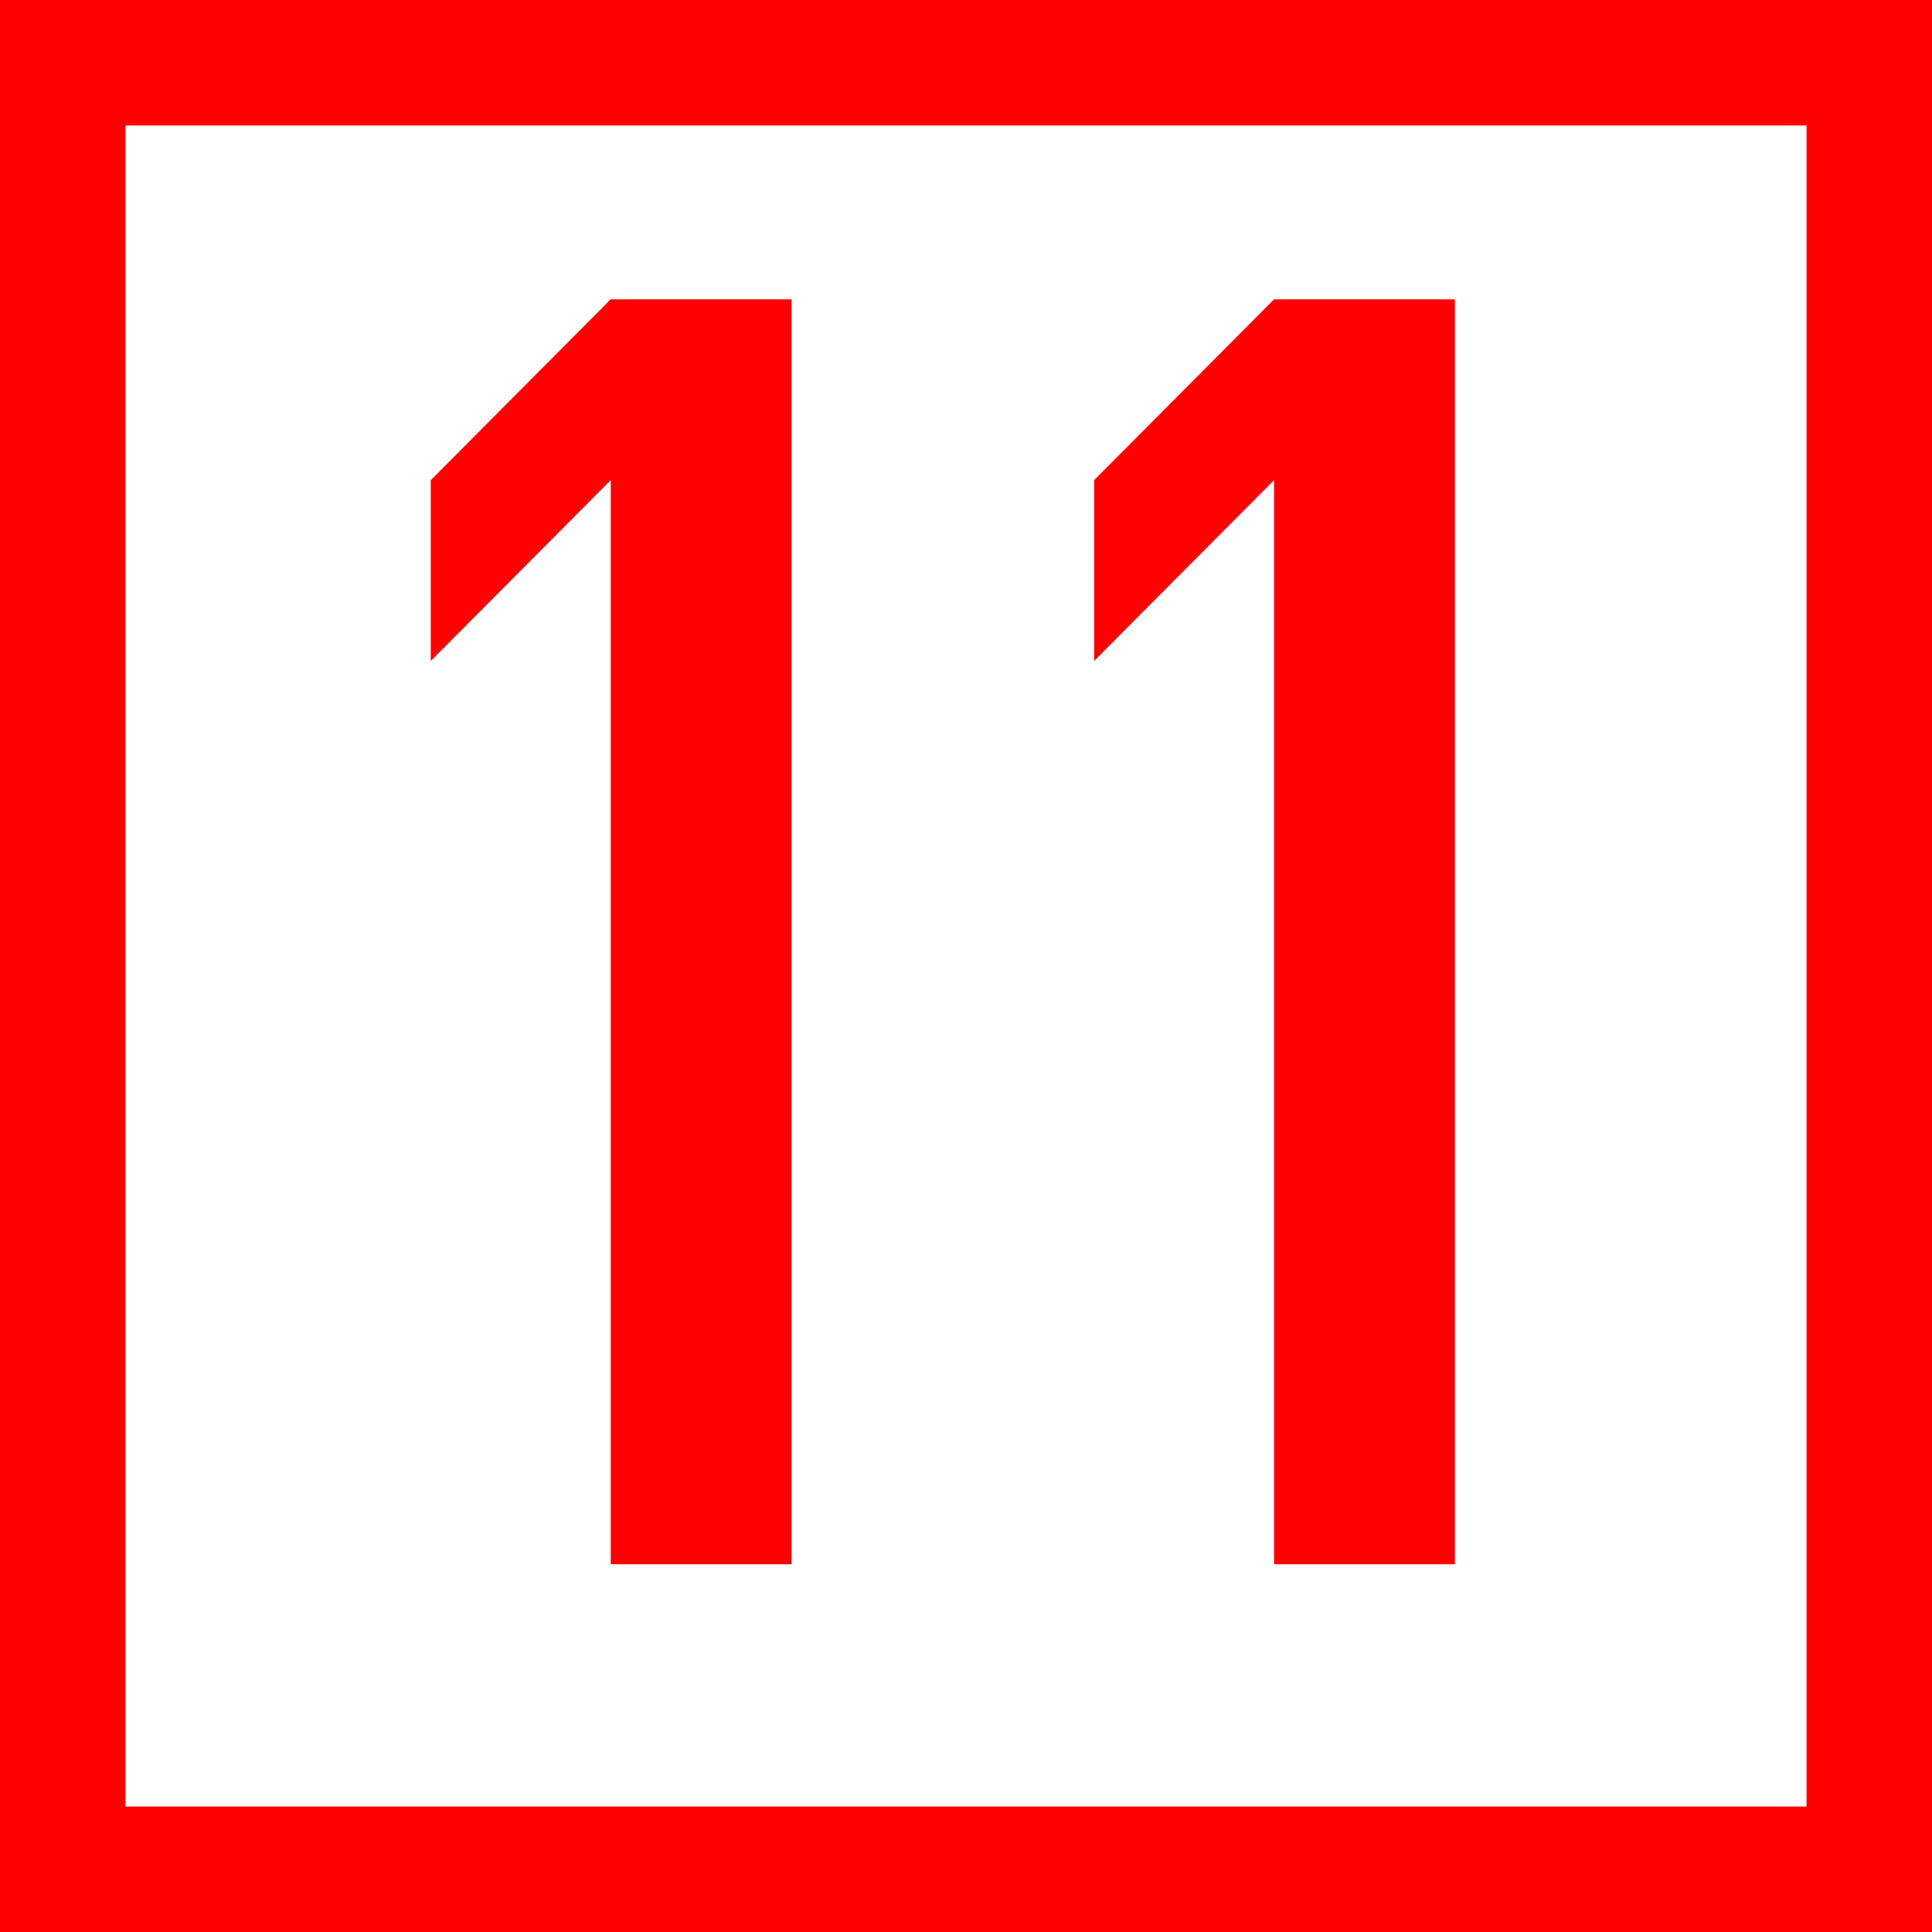
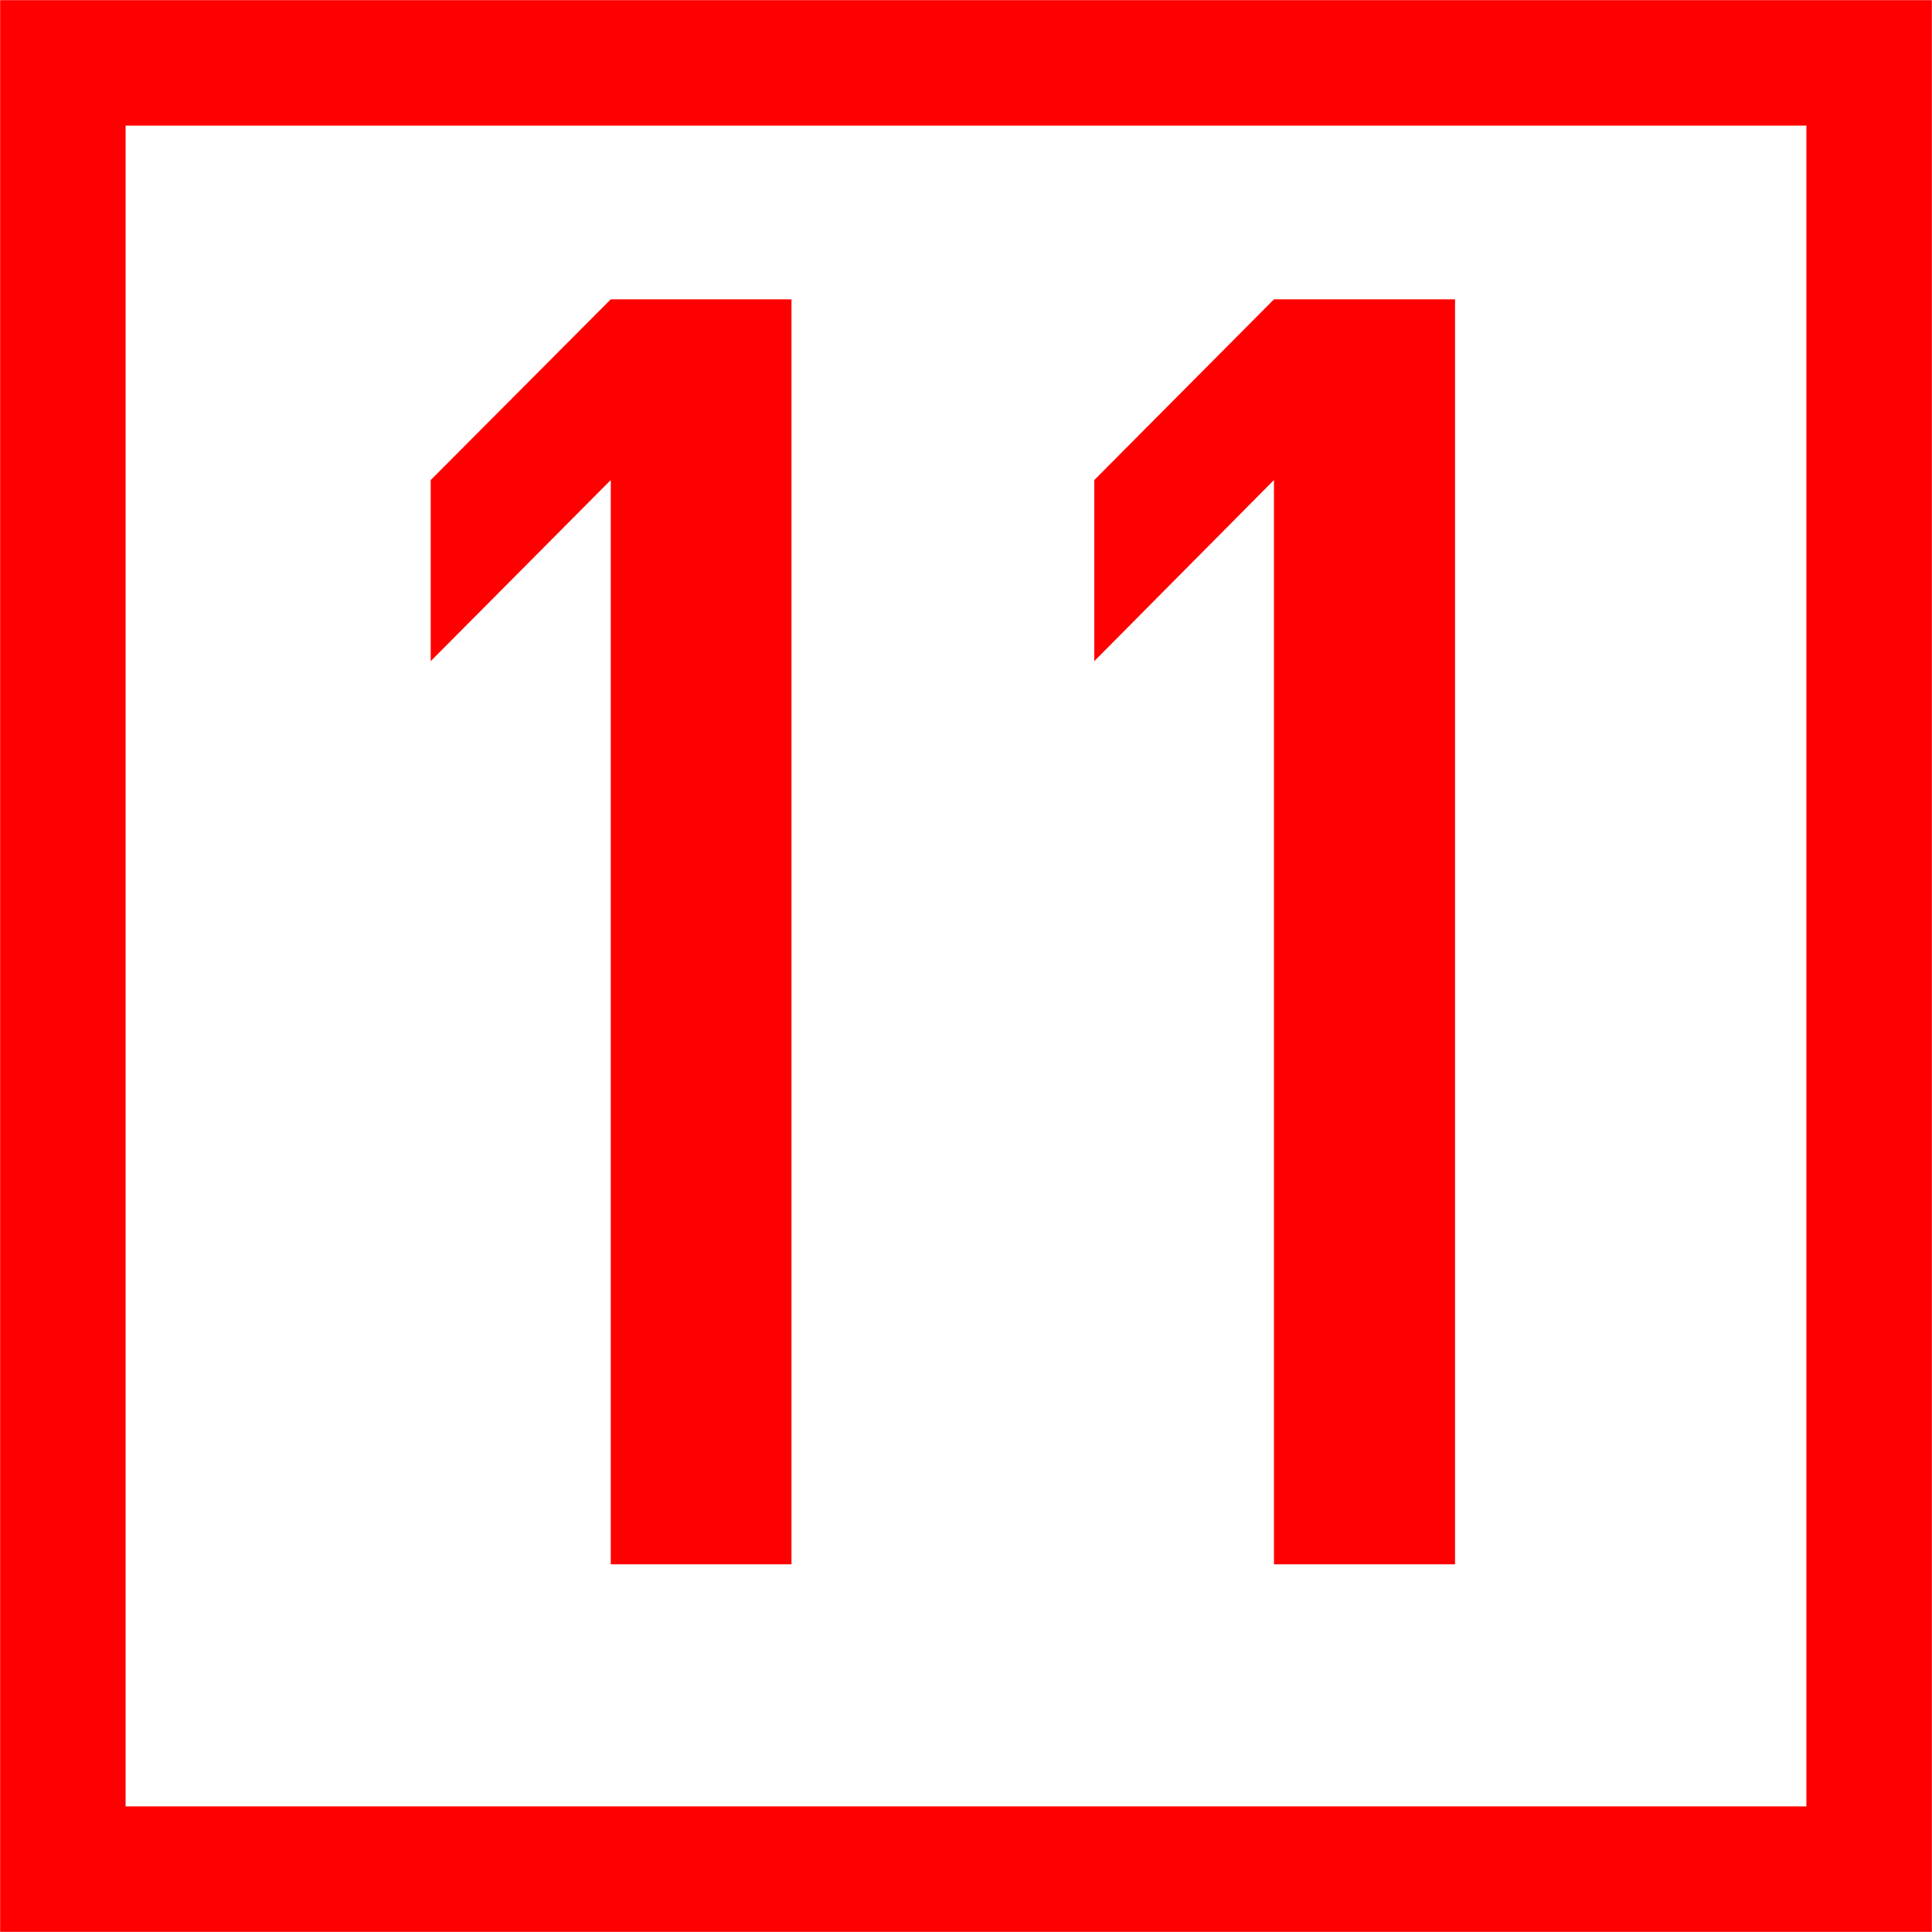
- <svg xmlns="http://www.w3.org/2000/svg" version="1.1" id="svg3894" height="154" width="154">
-   <defs id="defs3896" />
-   <path style="fill:#ffffff;stroke:#ff0000;stroke-width:10;stroke-linecap:butt;stroke-linejoin:miter;stroke-miterlimit:4;stroke-dasharray:none;stroke-opacity:1;fill-opacity:1" d="M 5,5 5,149 149,149 149,5 5,5 Z" id="path3925" />
-   <g transform="translate(-3,-895.3622)" style="font-style:normal;font-variant:normal;font-weight:normal;font-stretch:normal;font-size:144px;line-height:125%;font-family:'Swis721 BT';-inkscape-font-specification:'Swis721 BT';text-align:start;writing-mode:lr-tb;text-anchor:start;fill:#ff0000;fill-opacity:1;stroke:none" id="text4437">
-     <path d="m 51.681,919.22 14.414,0 0,100.828 -14.414,0 0,-86.414 -14.344,14.414 0,-14.414 14.344,-14.414" style="font-weight:bold;font-family:OSP-DIN;-inkscape-font-specification:'OSP-DIN Bold'" id="path3057" />
-     <path d="m 104.556,919.22 14.414,0 0,100.828 -14.414,0 0,-86.414 -14.344,14.414 0,-14.414 14.344,-14.414" style="font-weight:bold;font-family:OSP-DIN;-inkscape-font-specification:'OSP-DIN Bold'" id="path3059" />
-   </g>
+ <svg xmlns="http://www.w3.org/2000/svg" width="15" height="15" viewBox="0 0 15 15">
+   <path fill-rule="nonzero" fill="rgb(100%, 100%, 100%)" fill-opacity="1" stroke-width="10" stroke-linecap="butt" stroke-linejoin="miter" stroke="rgb(100%, 0%, 0%)" stroke-opacity="1" stroke-miterlimit="4" d="M 5.013 5.013 L 5.013 148.987 L 148.987 148.987 L 148.987 5.013 Z M 5.013 5.013 " transform="matrix(0.0974026, 0, 0, 0.0974026, 0, 0)" />
+   <path fill-rule="nonzero" fill="rgb(100%, 0%, 0%)" fill-opacity="1" d="M 4.742 2.324 L 6.145 2.324 L 6.145 12.145 L 4.742 12.145 L 4.742 3.727 L 3.344 5.133 L 3.344 3.727 L 4.742 2.324 " />
+   <path fill-rule="nonzero" fill="rgb(100%, 0%, 0%)" fill-opacity="1" d="M 9.891 2.324 L 11.297 2.324 L 11.297 12.145 L 9.891 12.145 L 9.891 3.727 L 8.496 5.133 L 8.496 3.727 L 9.891 2.324 " />
</svg>
